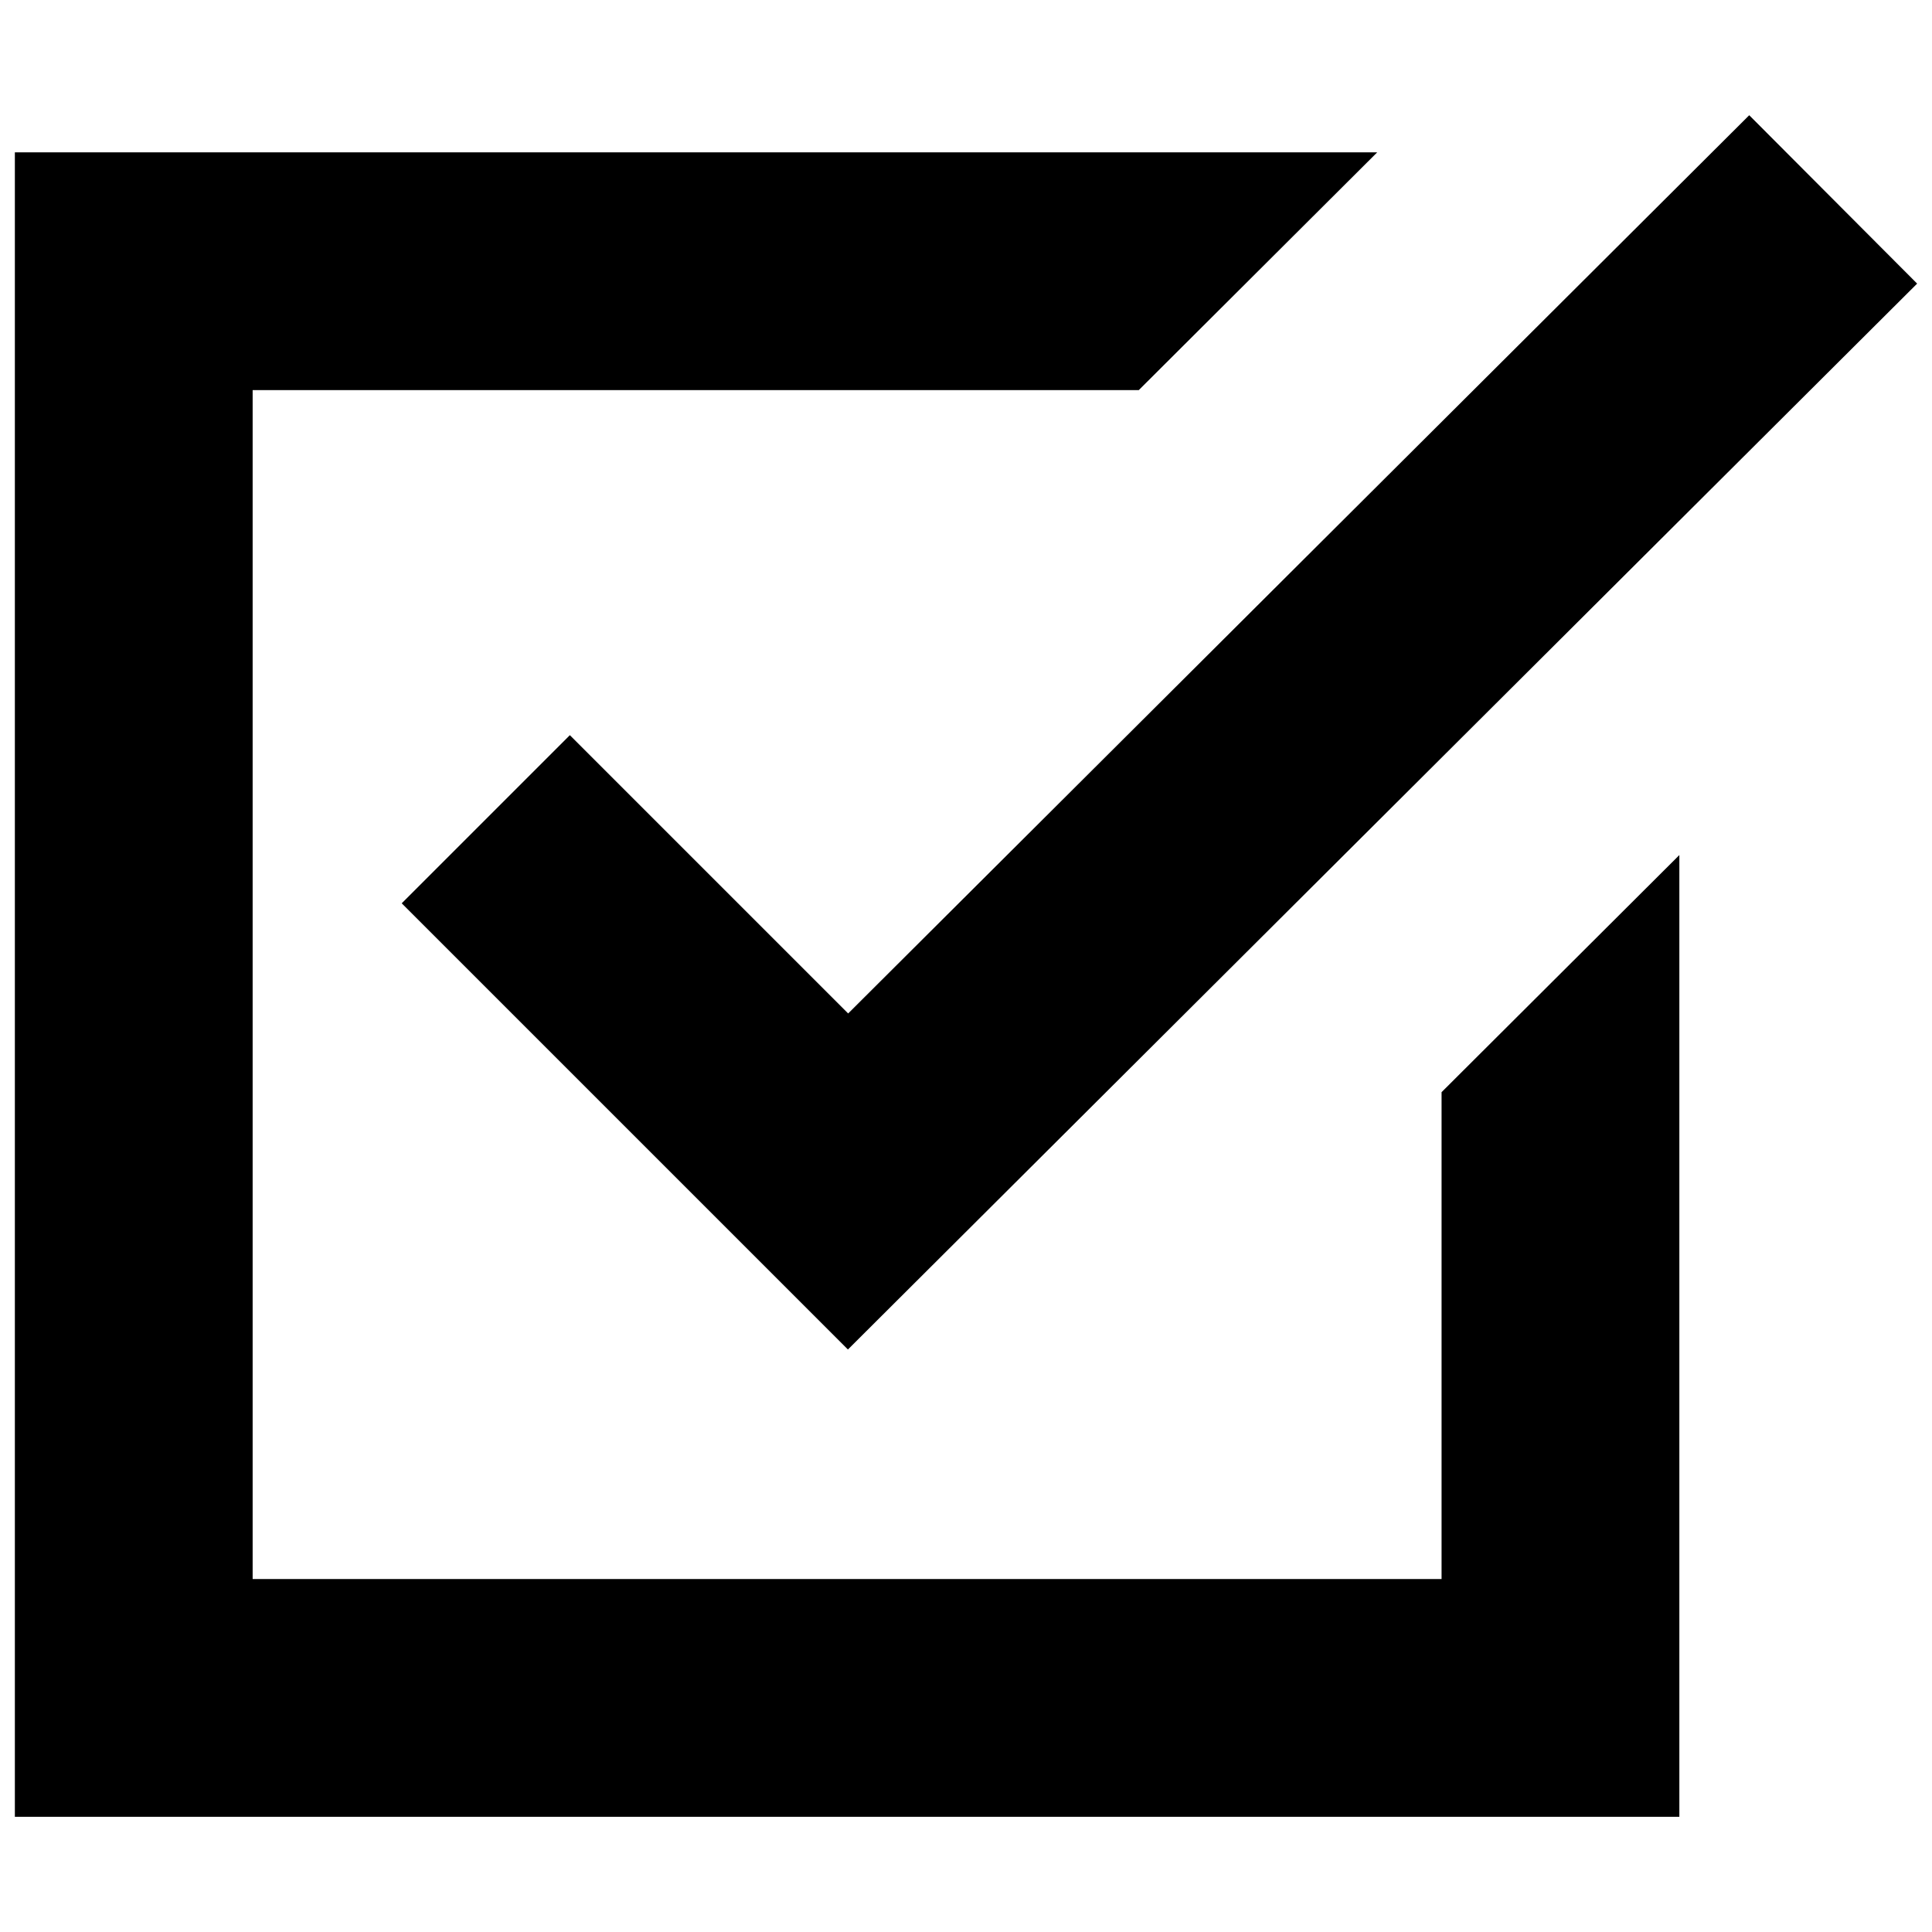
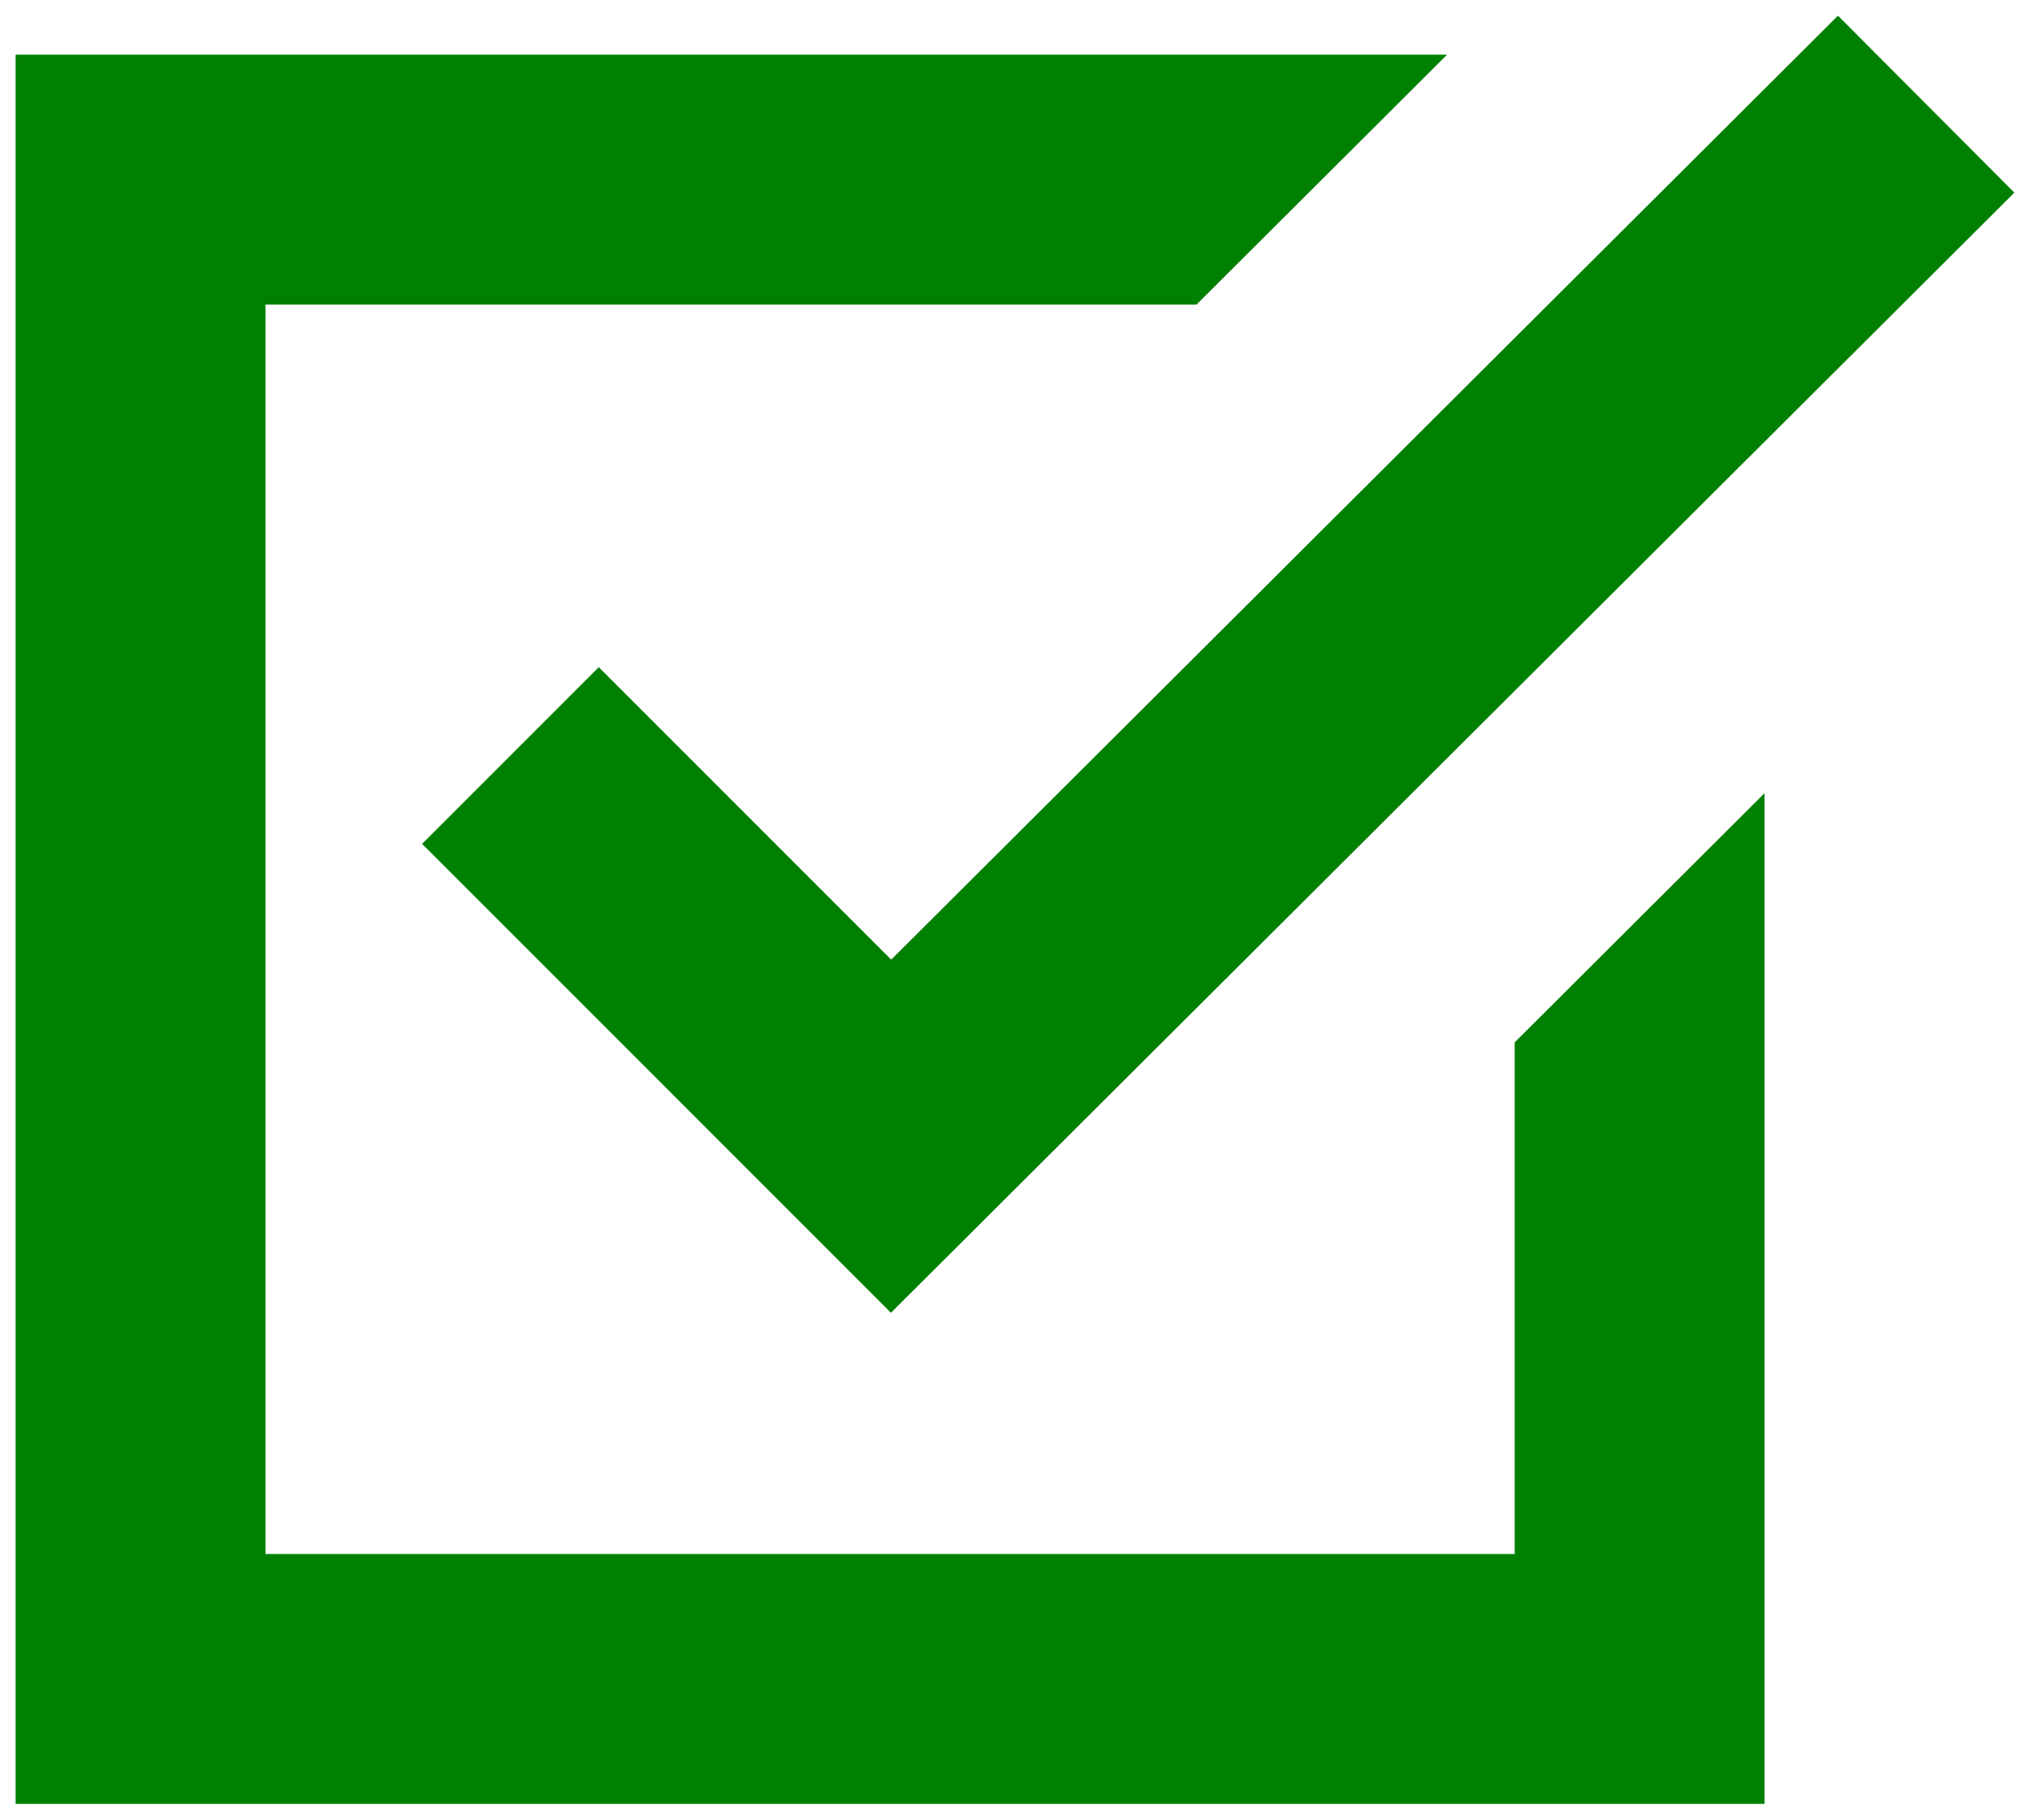
- <svg xmlns="http://www.w3.org/2000/svg" fill="#000000" version="1.1" id="Layer_1" width="800px" height="800px" viewBox="0 0 260 233" enable-background="new 0 0 260 233" xml:space="preserve">
+ <svg xmlns="http://www.w3.org/2000/svg" fill="green" version="1.1" id="Layer_1" viewBox="0 0 260 233" enable-background="new 0 0 260 233" xml:space="preserve">
  <path d="M194,133.48V199H34V39h119.25l32.09-32H2v224h224V101.57L194,133.48z M114.109,168.111l-60.048-60.048l22.627-22.627  l37.453,37.452L235.404,2.007L258,24.667L114.109,168.111z" />
</svg>
